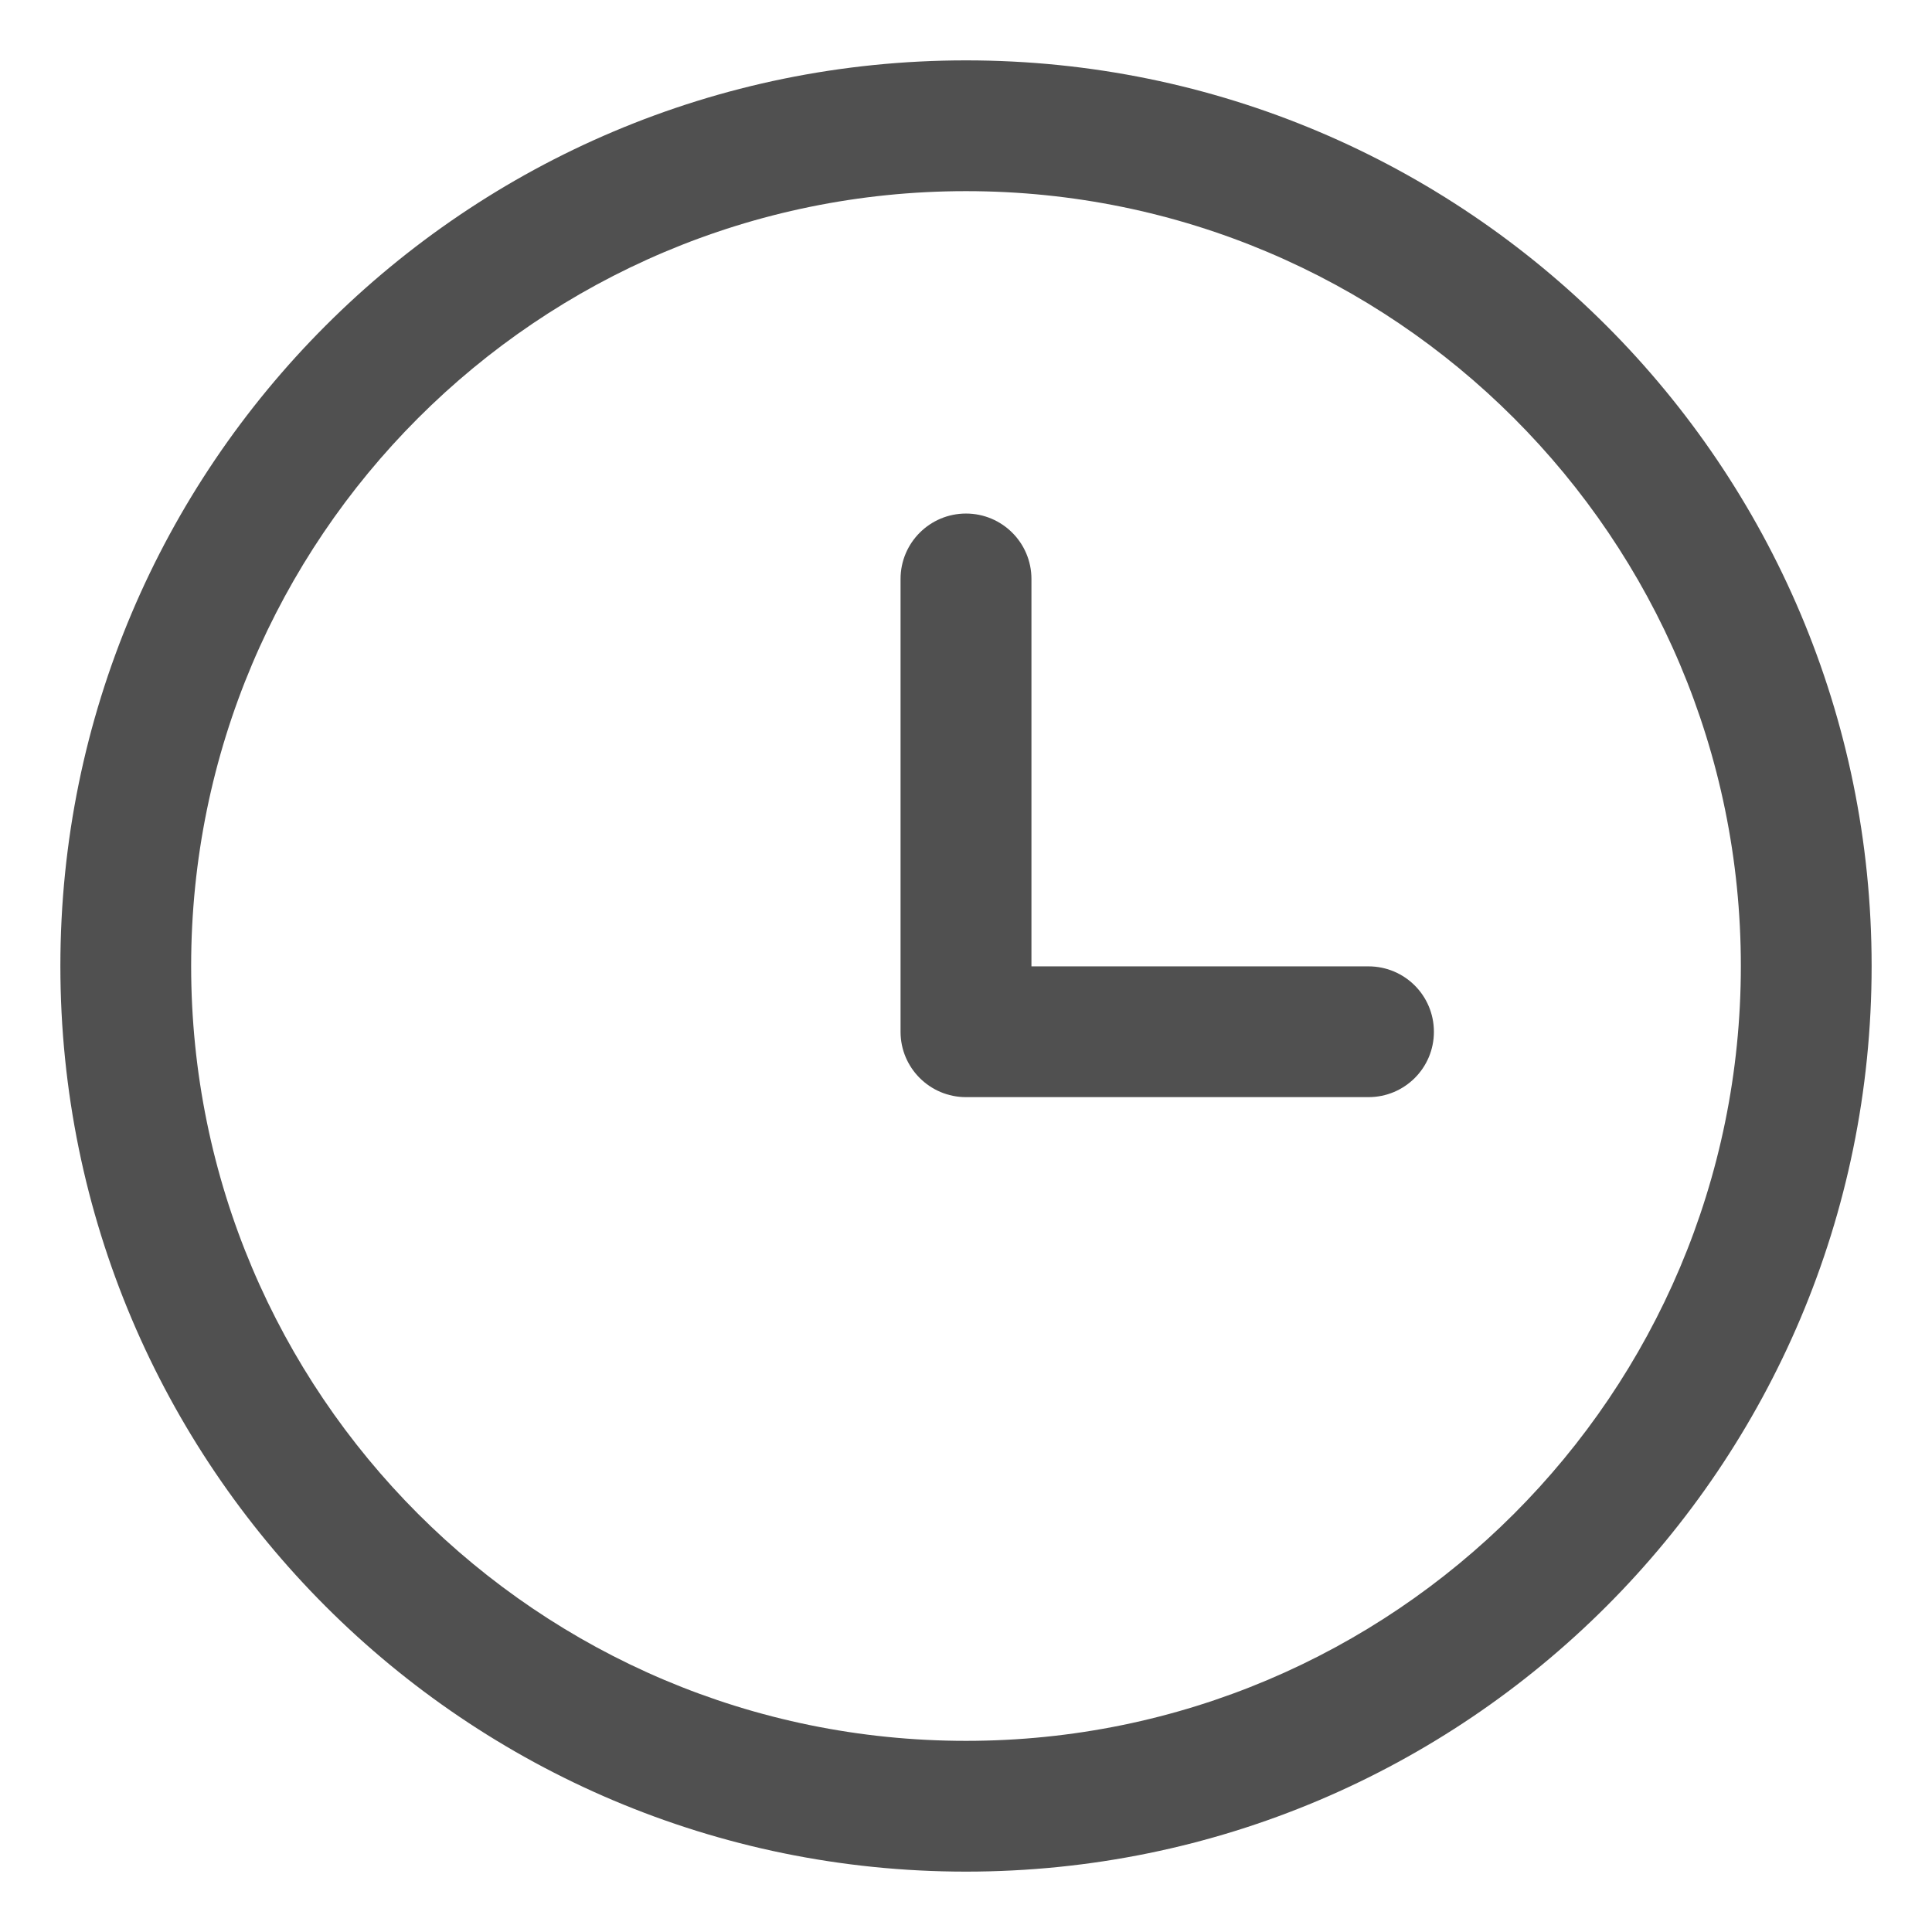
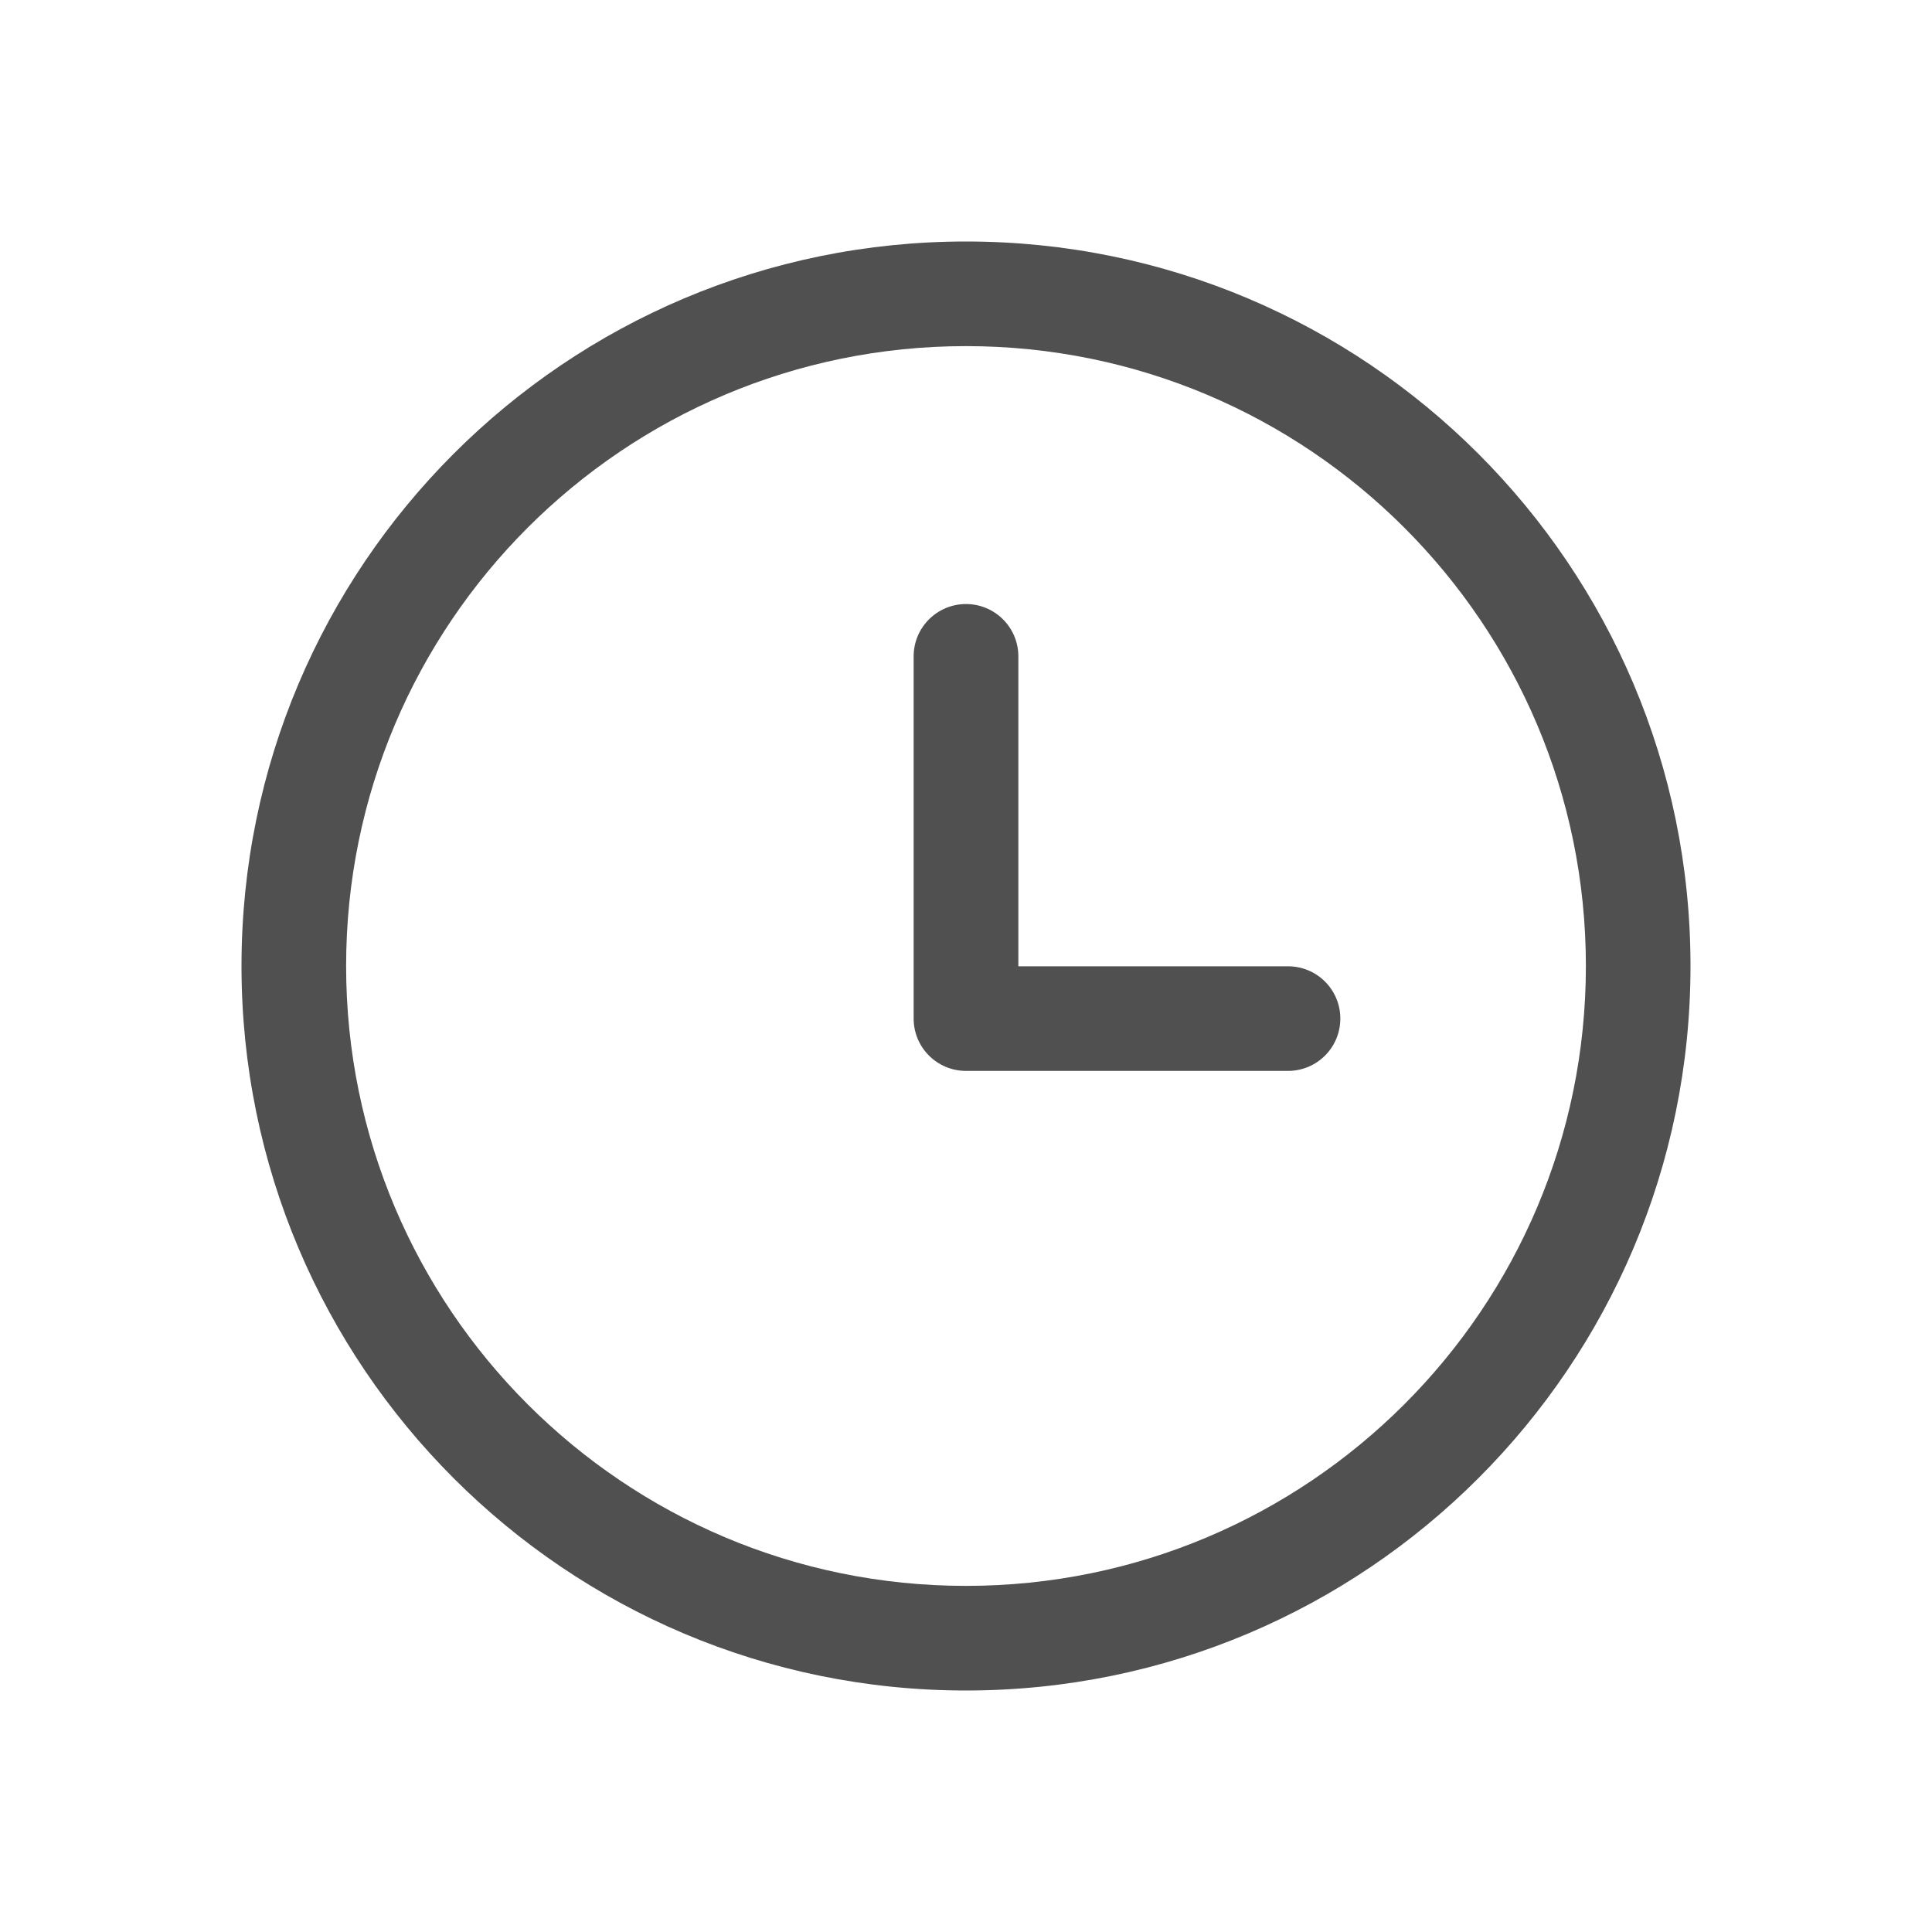
- <svg xmlns="http://www.w3.org/2000/svg" width="16" height="16" viewBox="0 0 16 16" fill="none">
-   <path d="M8.542 4.795C8.542 4.495 8.299 4.253 8 4.253C7.701 4.253 7.458 4.495 7.458 4.795V8.545C7.458 8.844 7.701 9.086 8 9.086H11.333C11.633 9.086 11.875 8.844 11.875 8.545C11.875 8.245 11.633 8.003 11.333 8.003H8.542V4.795Z" fill="#505050" />
-   <path fill-rule="evenodd" clip-rule="evenodd" d="M0.5 8C0.5 3.858 3.858 0.5 8 0.5C12.142 0.5 15.5 3.858 15.5 8C15.5 12.142 12.142 15.5 8 15.5C3.858 15.5 0.5 12.142 0.5 8ZM8 1.583C4.456 1.583 1.583 4.456 1.583 8C1.583 11.544 4.456 14.417 8 14.417C11.544 14.417 14.417 11.544 14.417 8C14.417 4.456 11.544 1.583 8 1.583Z" fill="#505050" />
+ <svg xmlns="http://www.w3.org/2000/svg" width="20" height="20" viewBox="0 0 20 20" fill="none">
+   <path d="M10.542 6.795C10.542 6.495 10.299 6.253 10 6.253C9.701 6.253 9.458 6.495 9.458 6.795V10.544C9.458 10.844 9.701 11.086 10 11.086H13.333C13.633 11.086 13.875 10.844 13.875 10.544C13.875 10.245 13.633 10.003 13.333 10.003H10.542V6.795Z" fill="#505050" />
+   <path fill-rule="evenodd" clip-rule="evenodd" d="M2.5 10C2.5 5.858 5.858 2.5 10 2.5C14.142 2.5 17.5 5.858 17.5 10C17.5 14.142 14.142 17.5 10 17.5C5.858 17.5 2.5 14.142 2.5 10ZM10 3.583C6.456 3.583 3.583 6.456 3.583 10C3.583 13.544 6.456 16.417 10 16.417C13.544 16.417 16.417 13.544 16.417 10C16.417 6.456 13.544 3.583 10 3.583Z" fill="#505050" />
</svg>
